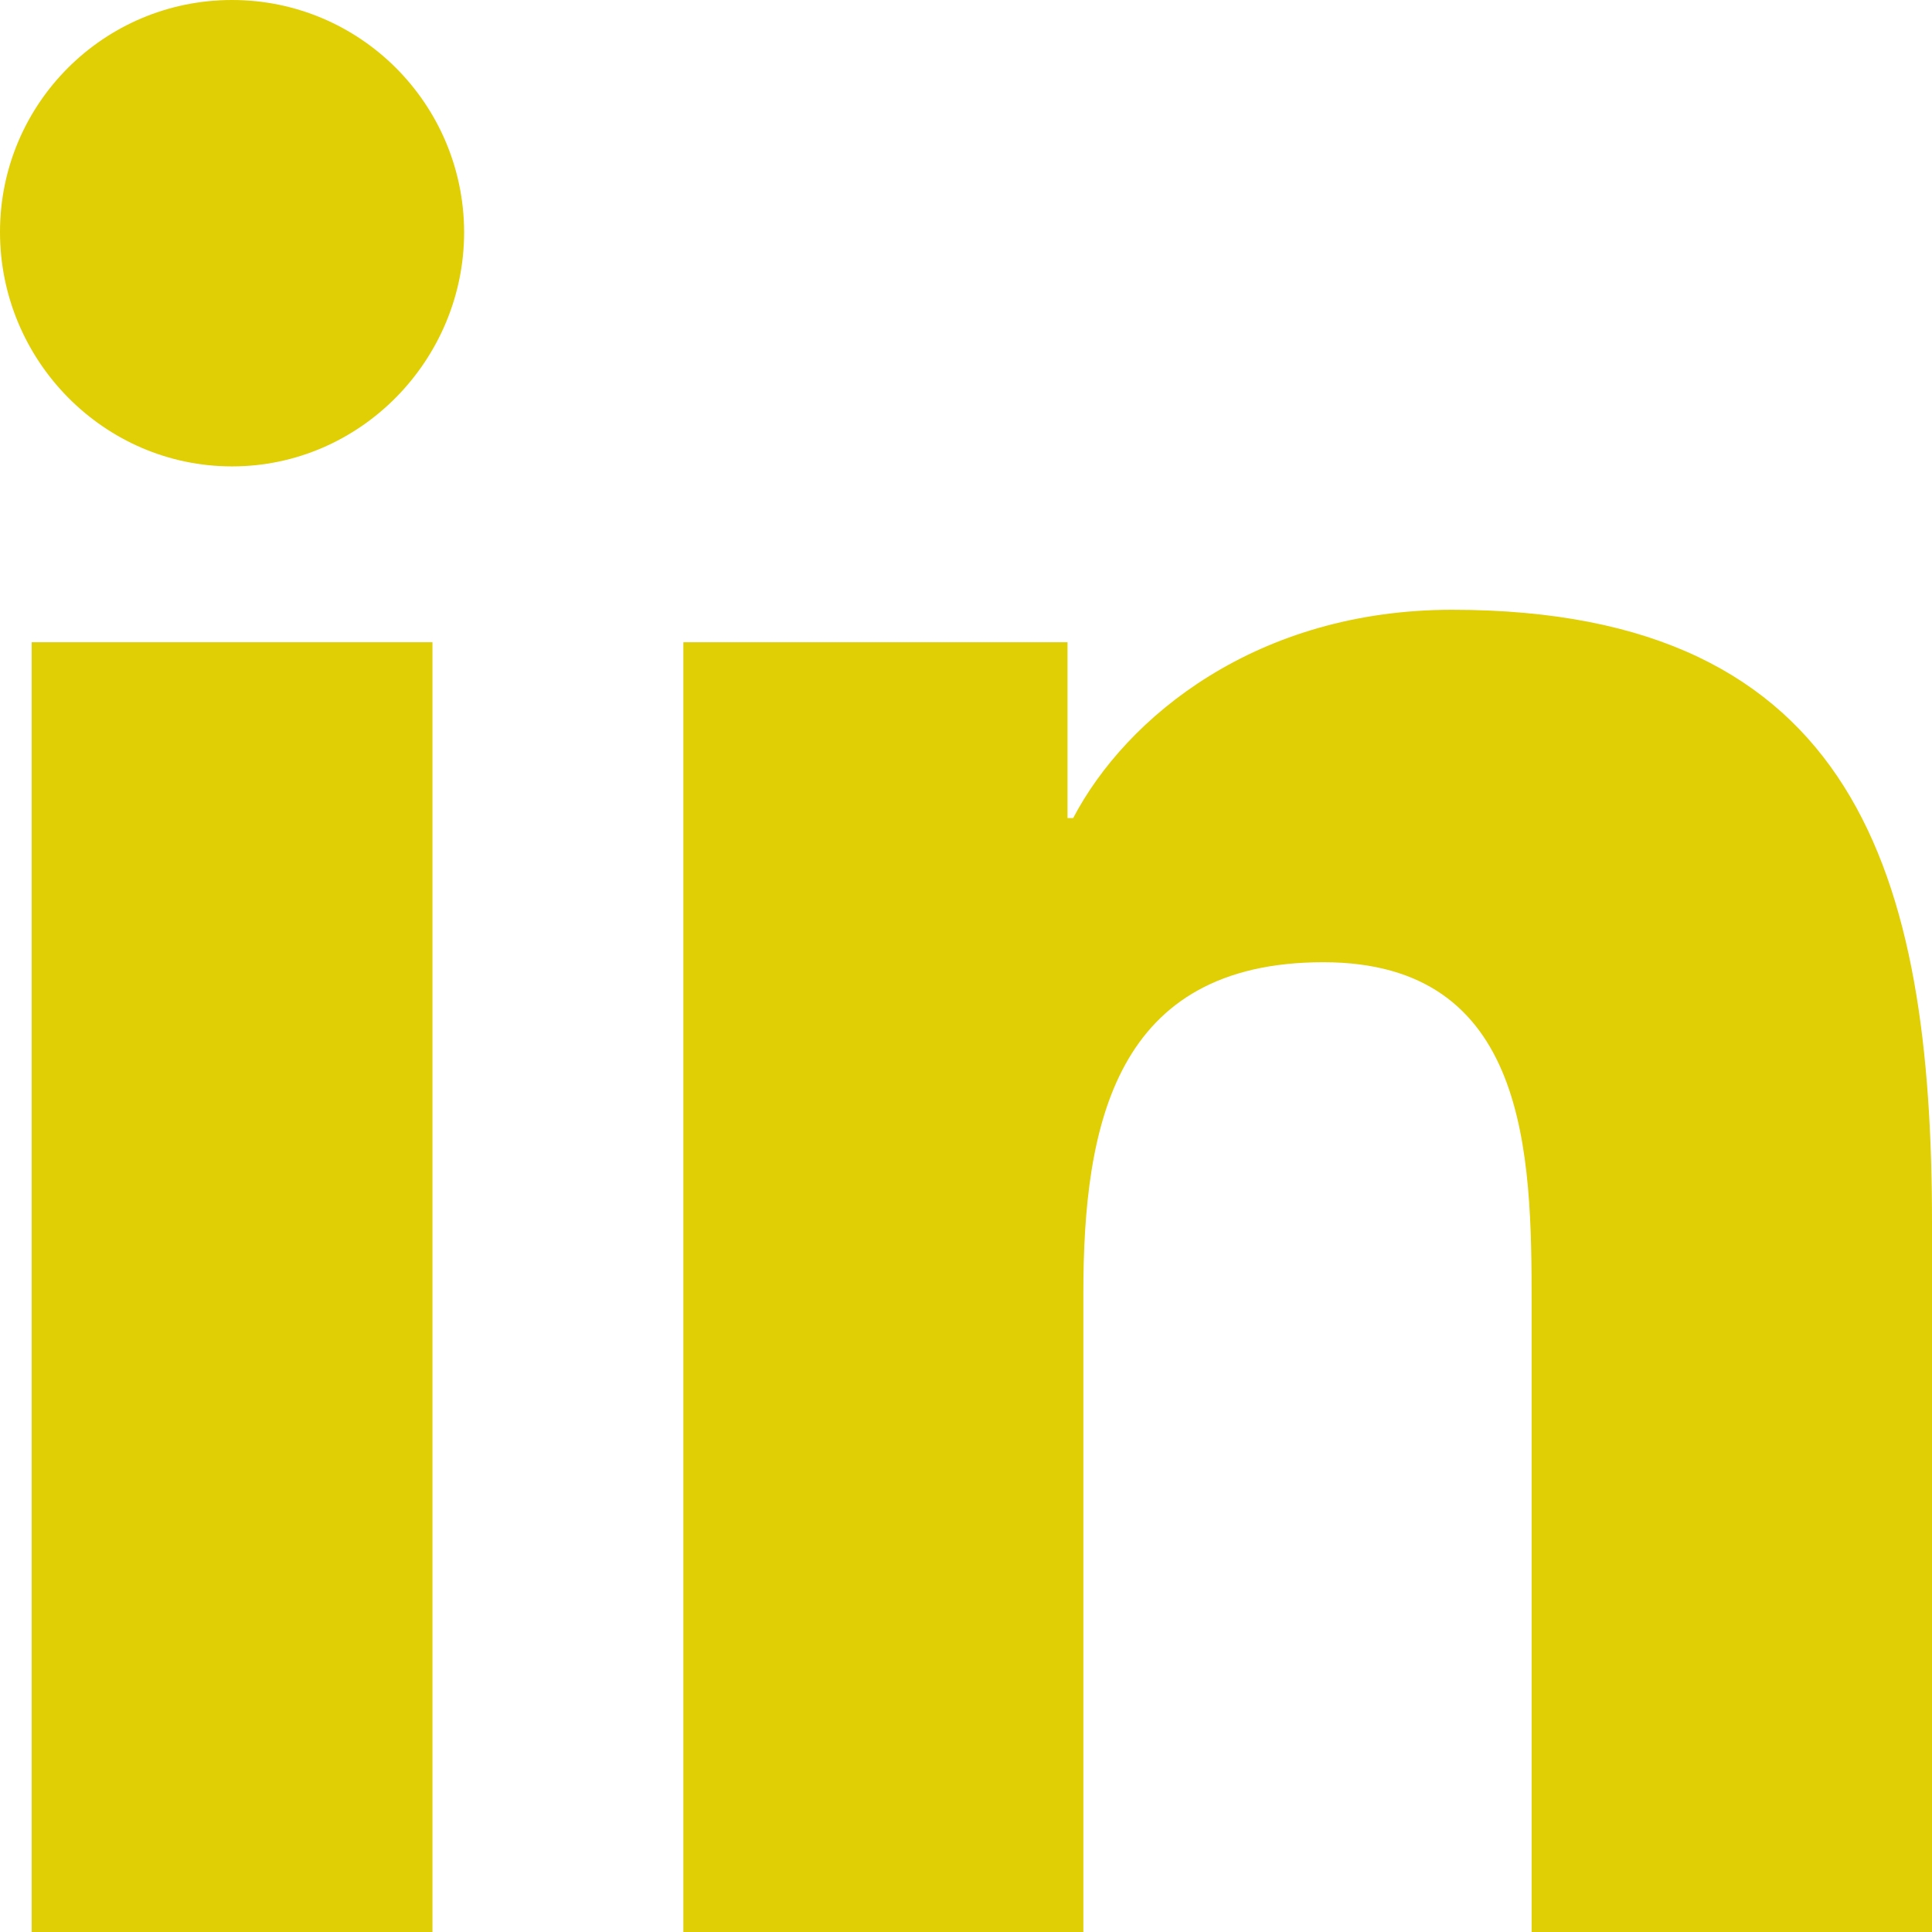
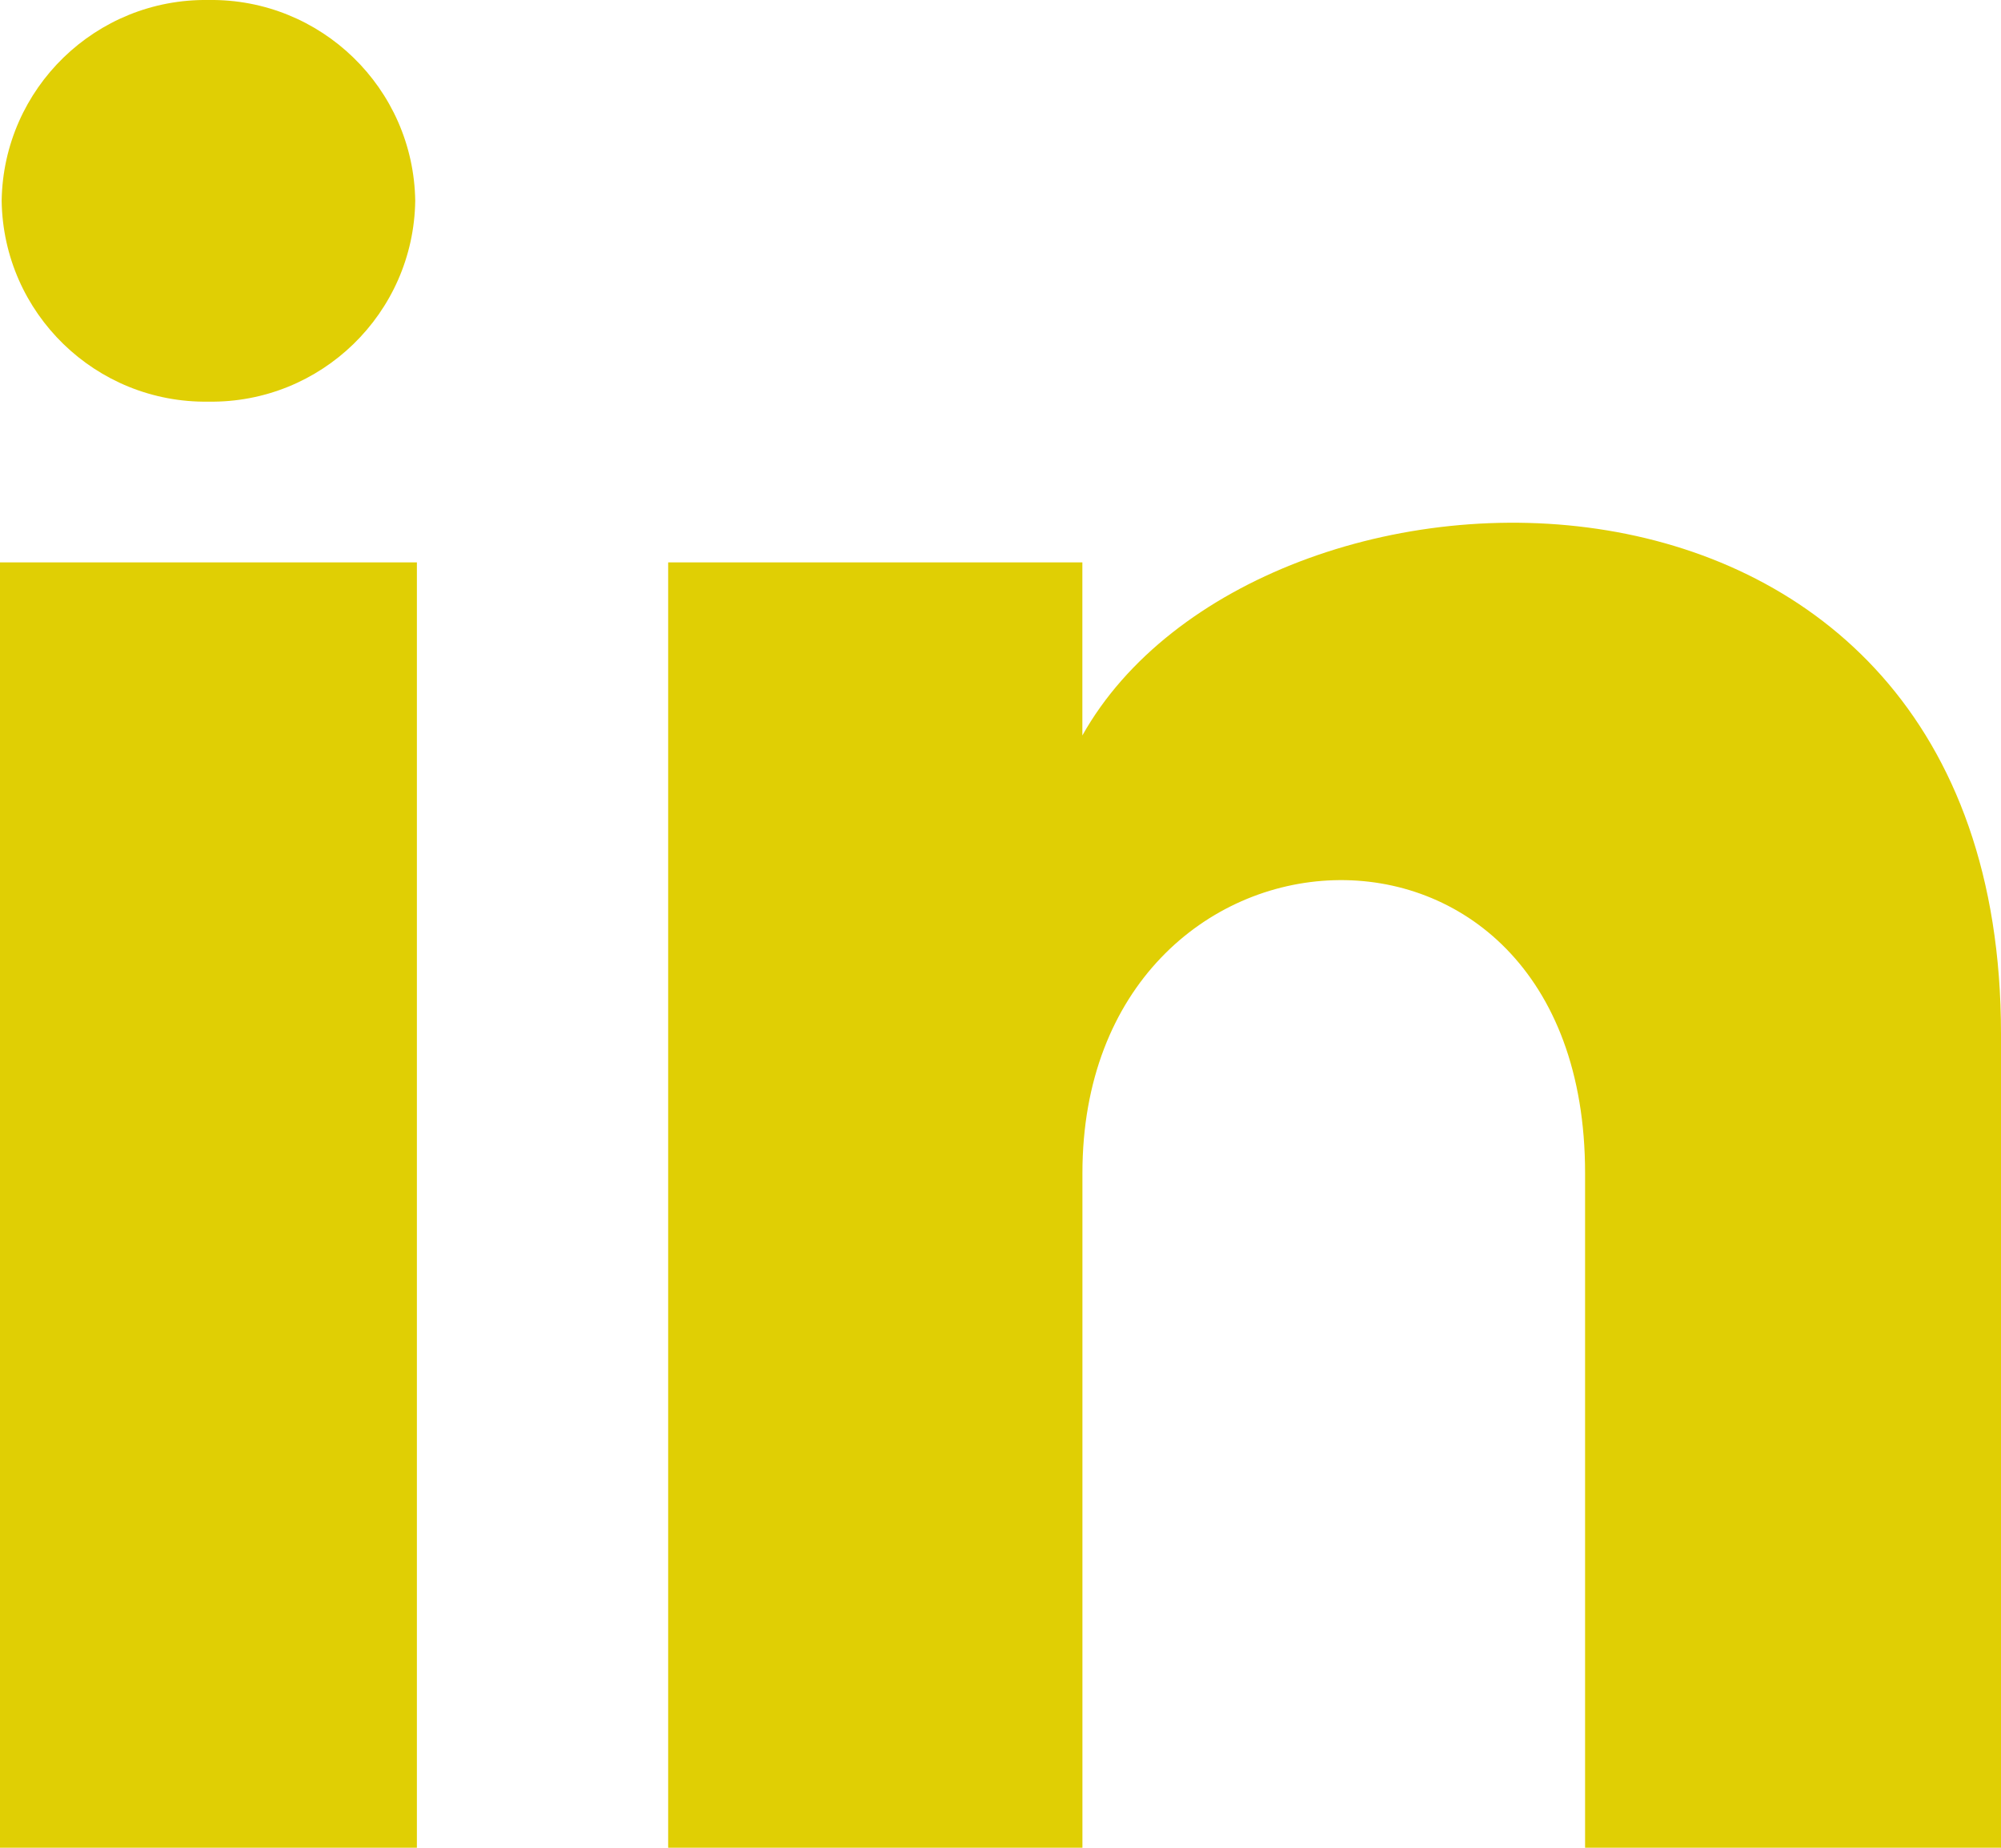
- <svg xmlns="http://www.w3.org/2000/svg" version="1.1" id="Bold" x="0px" y="0px" viewBox="0 0 512 512" style="enable-background:new 0 0 512 512;" xml:space="preserve">
-   <style type="text/css">
- 	.st0{fill:#E0CF04;}
- </style>
-   <path class="st0" d="M511.9,512L511.9,512l0.1,0V324.2c0-91.9-19.8-162.6-127.2-162.6c-51.6,0-86.3,28.3-100.4,55.2h-1.5v-46.6  H181.1V512h106V342.7c0-44.6,8.4-87.7,63.6-87.7c54.4,0,55.2,50.9,55.2,90.5V512L511.9,512z" />
-   <path class="st0" d="M8.4,170.2h106.2V512H8.4L8.4,170.2z" />
-   <path class="st0" d="M61.5,0C27.5,0,0,27.5,0,61.5s27.5,62.1,61.5,62.1S123,95.4,123,61.5C122.9,27.5,95.4,0,61.5,0z" />
+ <svg xmlns="http://www.w3.org/2000/svg" width="35" height="32.321" viewBox="0 0 35 32.321">
+   <path id="iconmonstr-linkedin-1" d="M7.263,4.513A3.565,3.565,0,0,1,3.646,8.026,3.565,3.565,0,0,1,.029,4.513,3.566,3.566,0,0,1,3.646,1,3.566,3.566,0,0,1,7.263,4.513Zm.029,6.324H0V33.321H7.292Zm11.64,0H11.687V33.321h7.246v-11.8c0-6.563,8.792-7.1,8.792,0v11.8H35V19.084c0-11.073-13.011-10.67-16.068-5.219V10.837Z" transform="translate(0 -1)" fill="#e0cf04" />
</svg>
